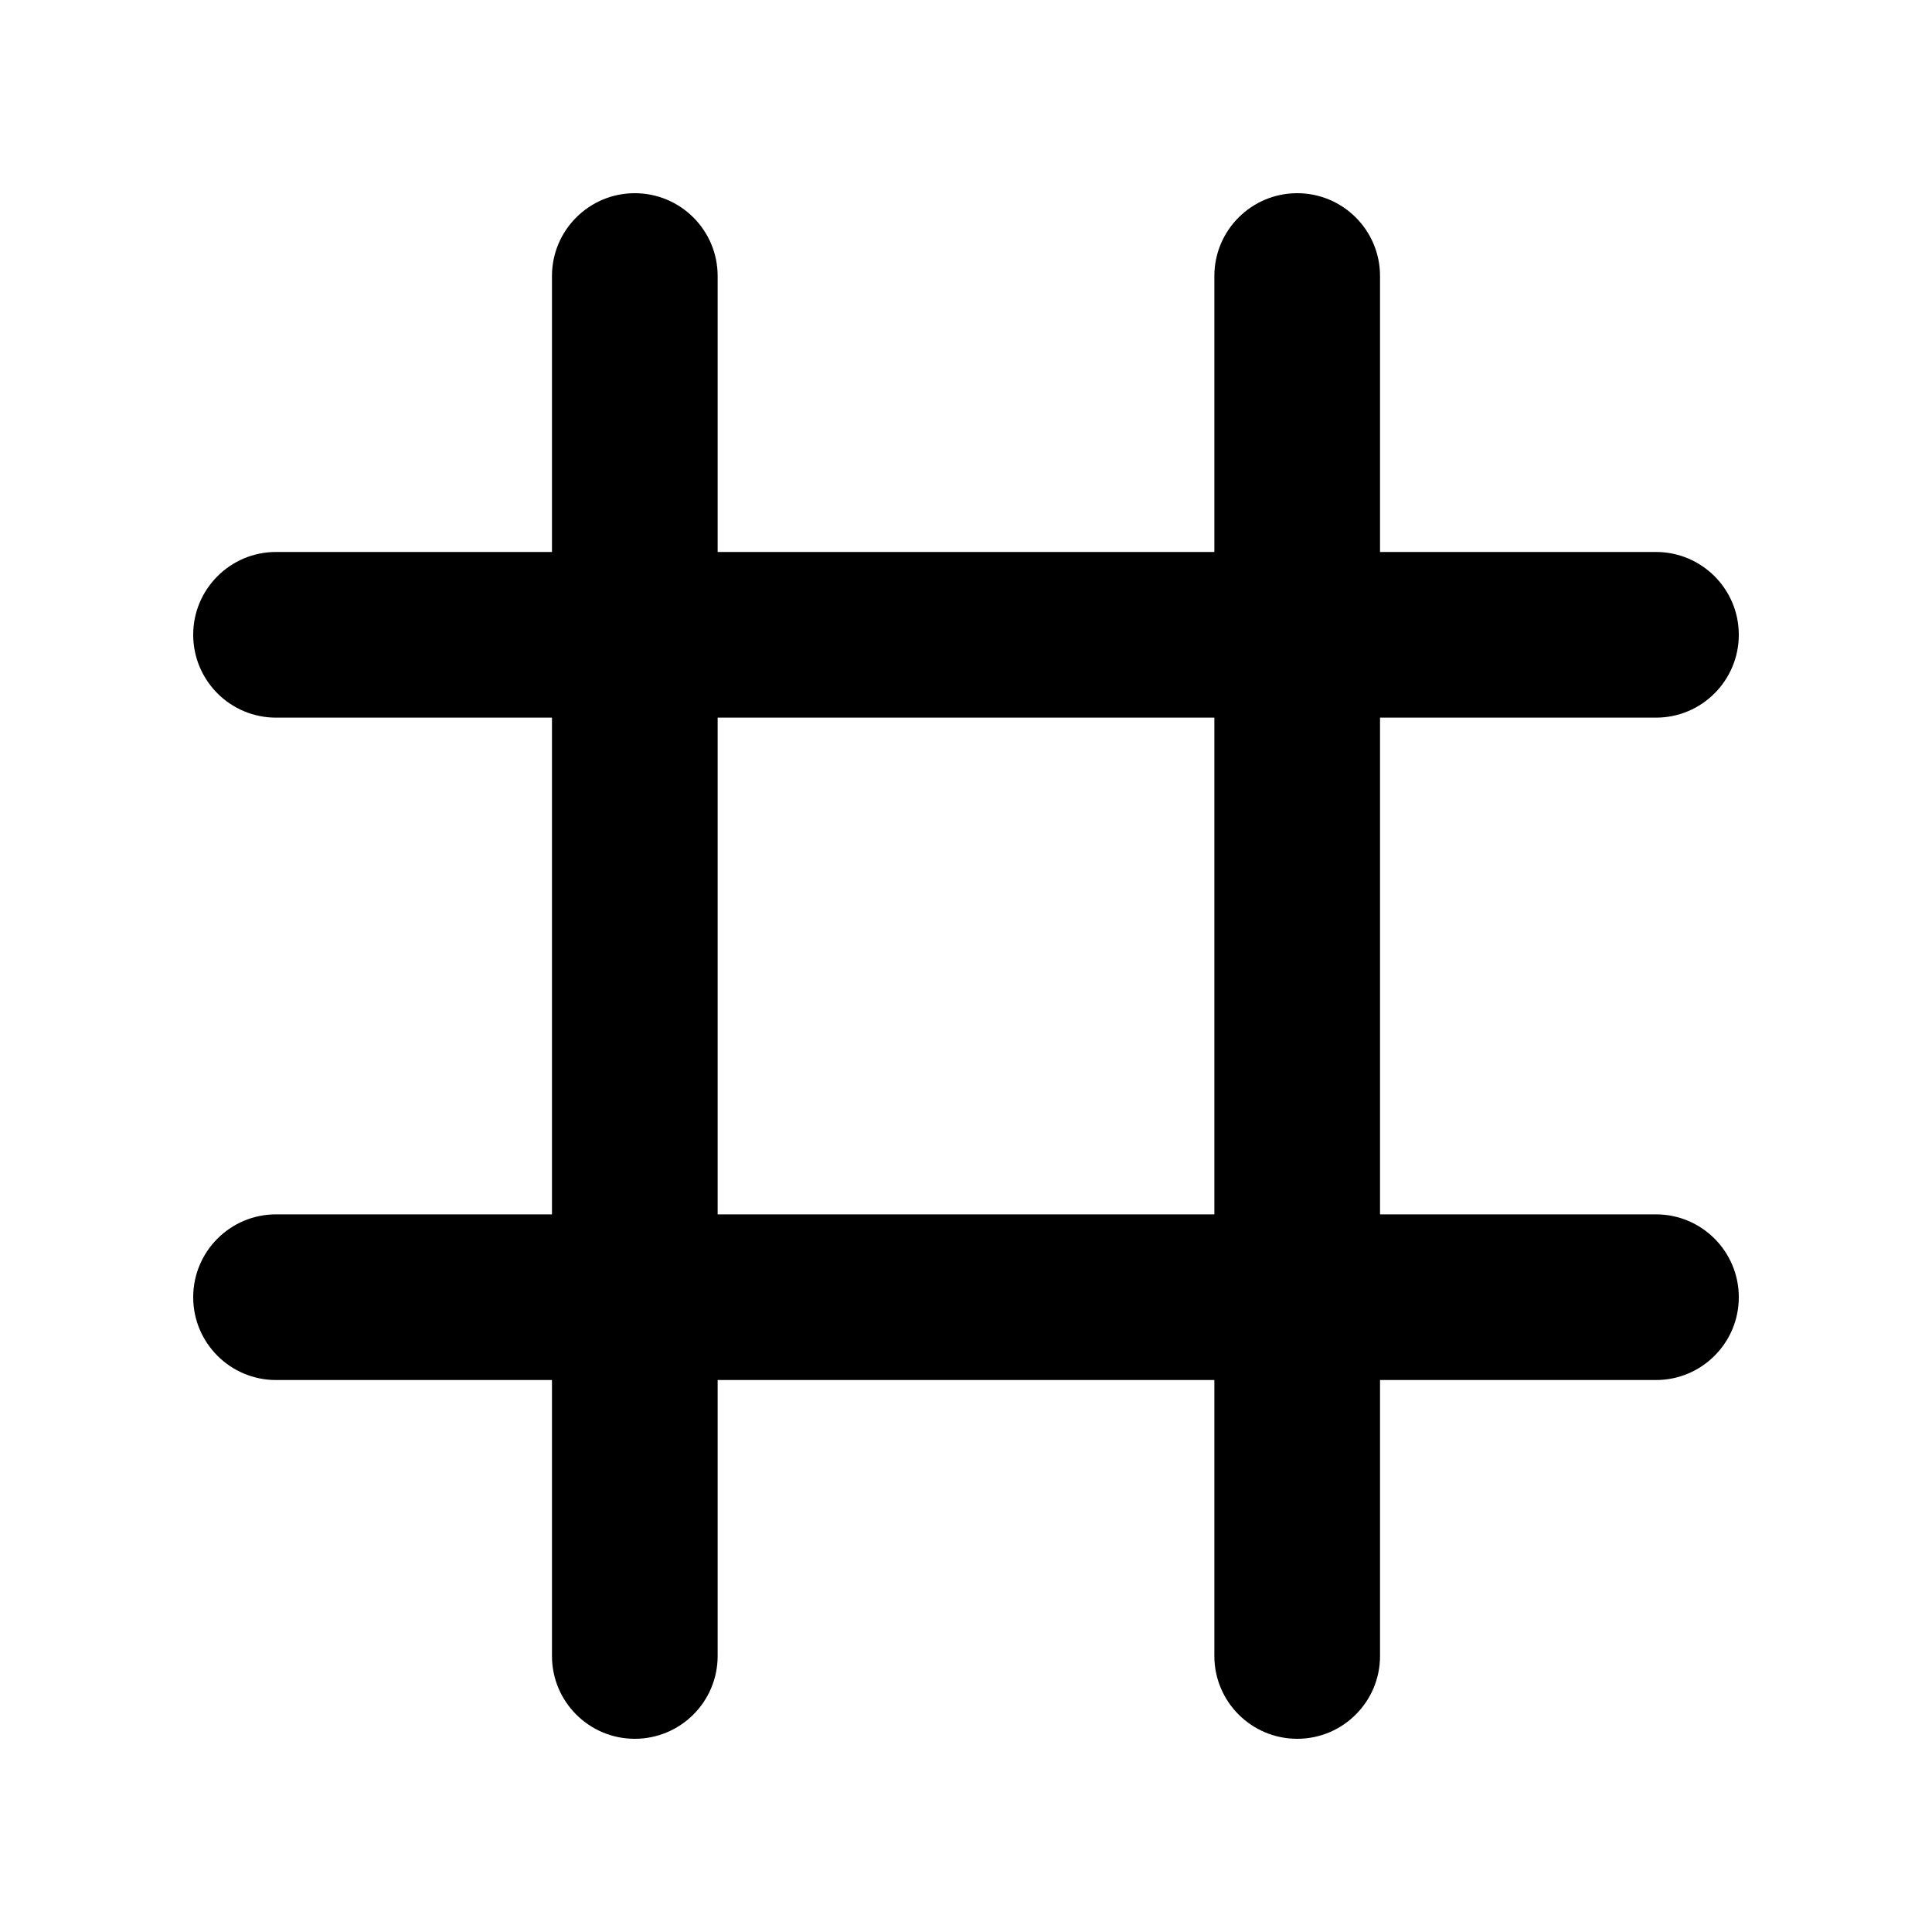
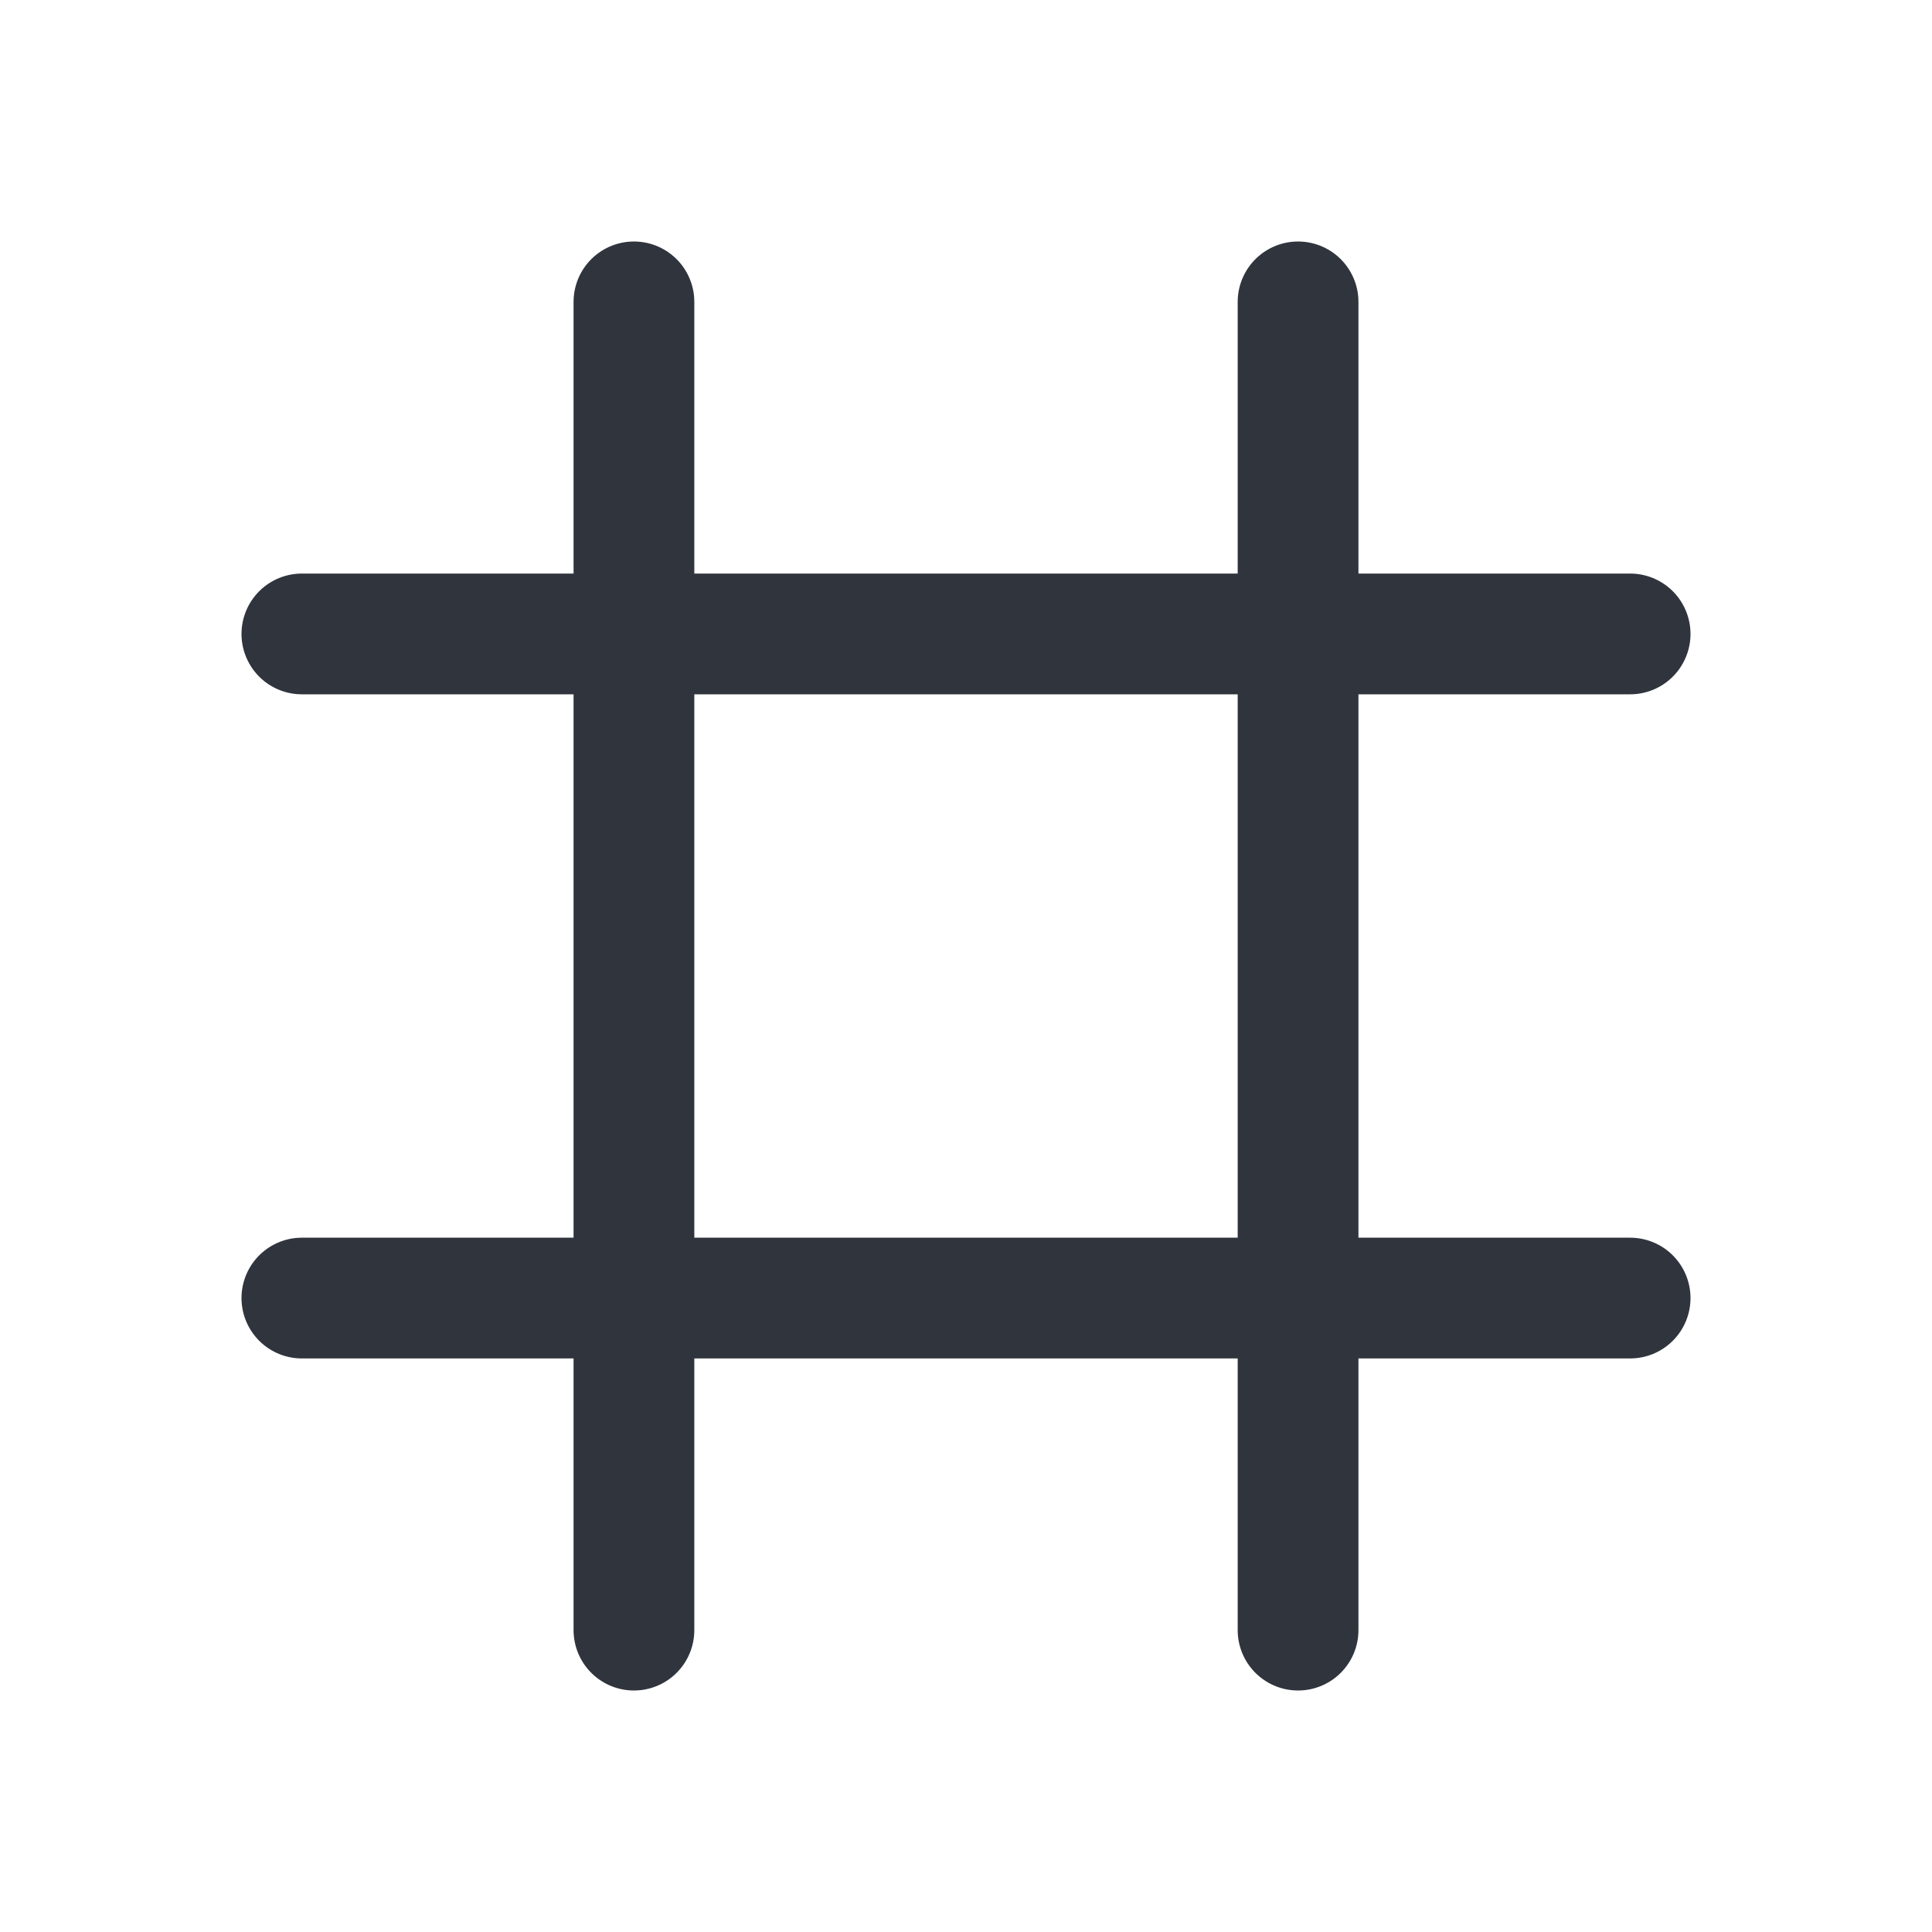
- <svg xmlns="http://www.w3.org/2000/svg" viewBox="0 0 20 20">
-   <path d="M5.714,12.571 L5.714,7.429 L2.857,7.429 C2.384,7.429 2,7.045 2,6.571 L2,6.571 C2,6.098 2.384,5.714 2.857,5.714 L5.714,5.714 L5.714,2.857 C5.714,2.384 6.098,2 6.571,2 L6.571,2 C7.045,2 7.429,2.384 7.429,2.857 L7.429,5.714 L12.571,5.714 L12.571,2.857 C12.571,2.384 12.955,2 13.429,2 L13.429,2 C13.902,2 14.286,2.384 14.286,2.857 L14.286,5.714 L17.143,5.714 C17.616,5.714 18,6.098 18,6.571 L18,6.571 C18,7.045 17.616,7.429 17.143,7.429 L14.286,7.429 L14.286,12.571 L17.143,12.571 C17.616,12.571 18,12.955 18,13.429 L18,13.429 C18,13.902 17.616,14.286 17.143,14.286 L14.286,14.286 L14.286,17.143 C14.286,17.616 13.902,18 13.429,18 L13.429,18 C12.955,18 12.571,17.616 12.571,17.143 L12.571,14.286 L7.429,14.286 L7.429,17.143 C7.429,17.616 7.045,18 6.571,18 L6.571,18 C6.098,18 5.714,17.616 5.714,17.143 L5.714,14.286 L2.857,14.286 C2.384,14.286 2,13.902 2,13.429 L2,13.429 C2,12.955 2.384,12.571 2.857,12.571 L5.714,12.571 Z M7.429,12.571 L12.571,12.571 L12.571,7.429 L7.429,7.429 L7.429,12.571 Z" />
+ <svg xmlns="http://www.w3.org/2000/svg" width="32" height="32" viewBox="0 0 32 32" fill="none">
+   <path d="M21.5 5V27M10.5 5V27M5 10.5H27M5 21.5H27" stroke="#2F343D" stroke-width="2" stroke-linecap="round" />
</svg>
